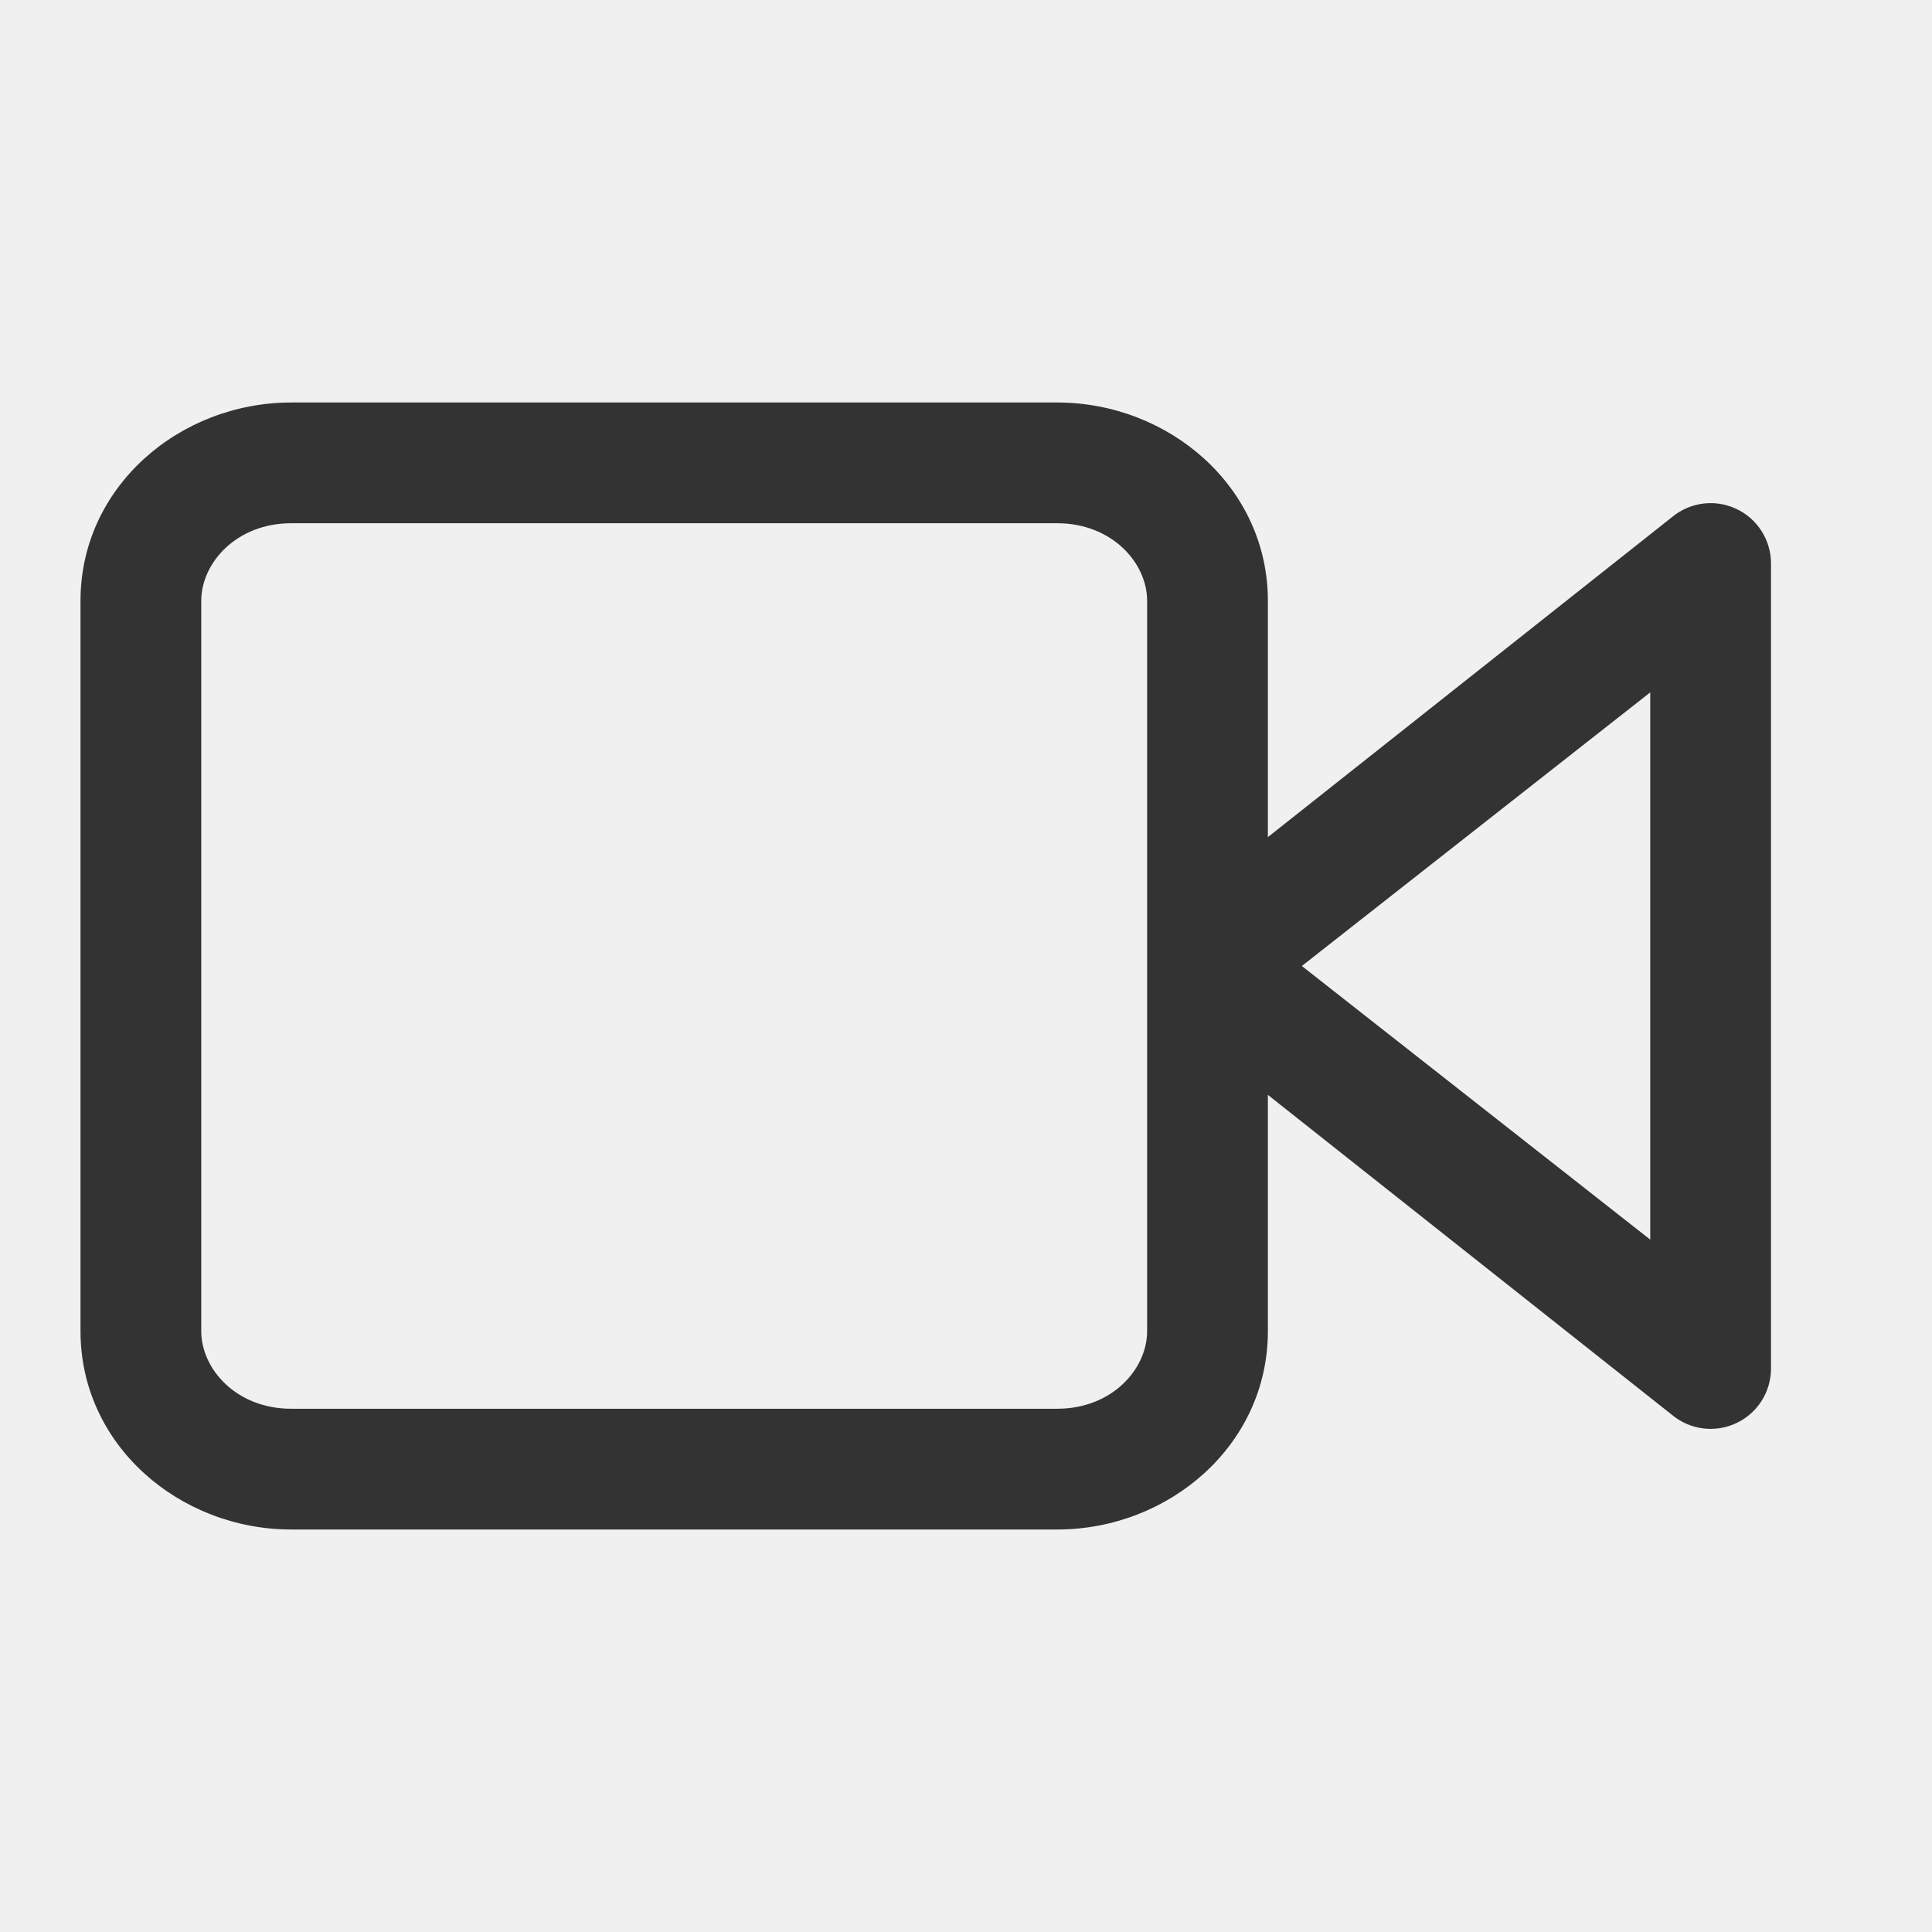
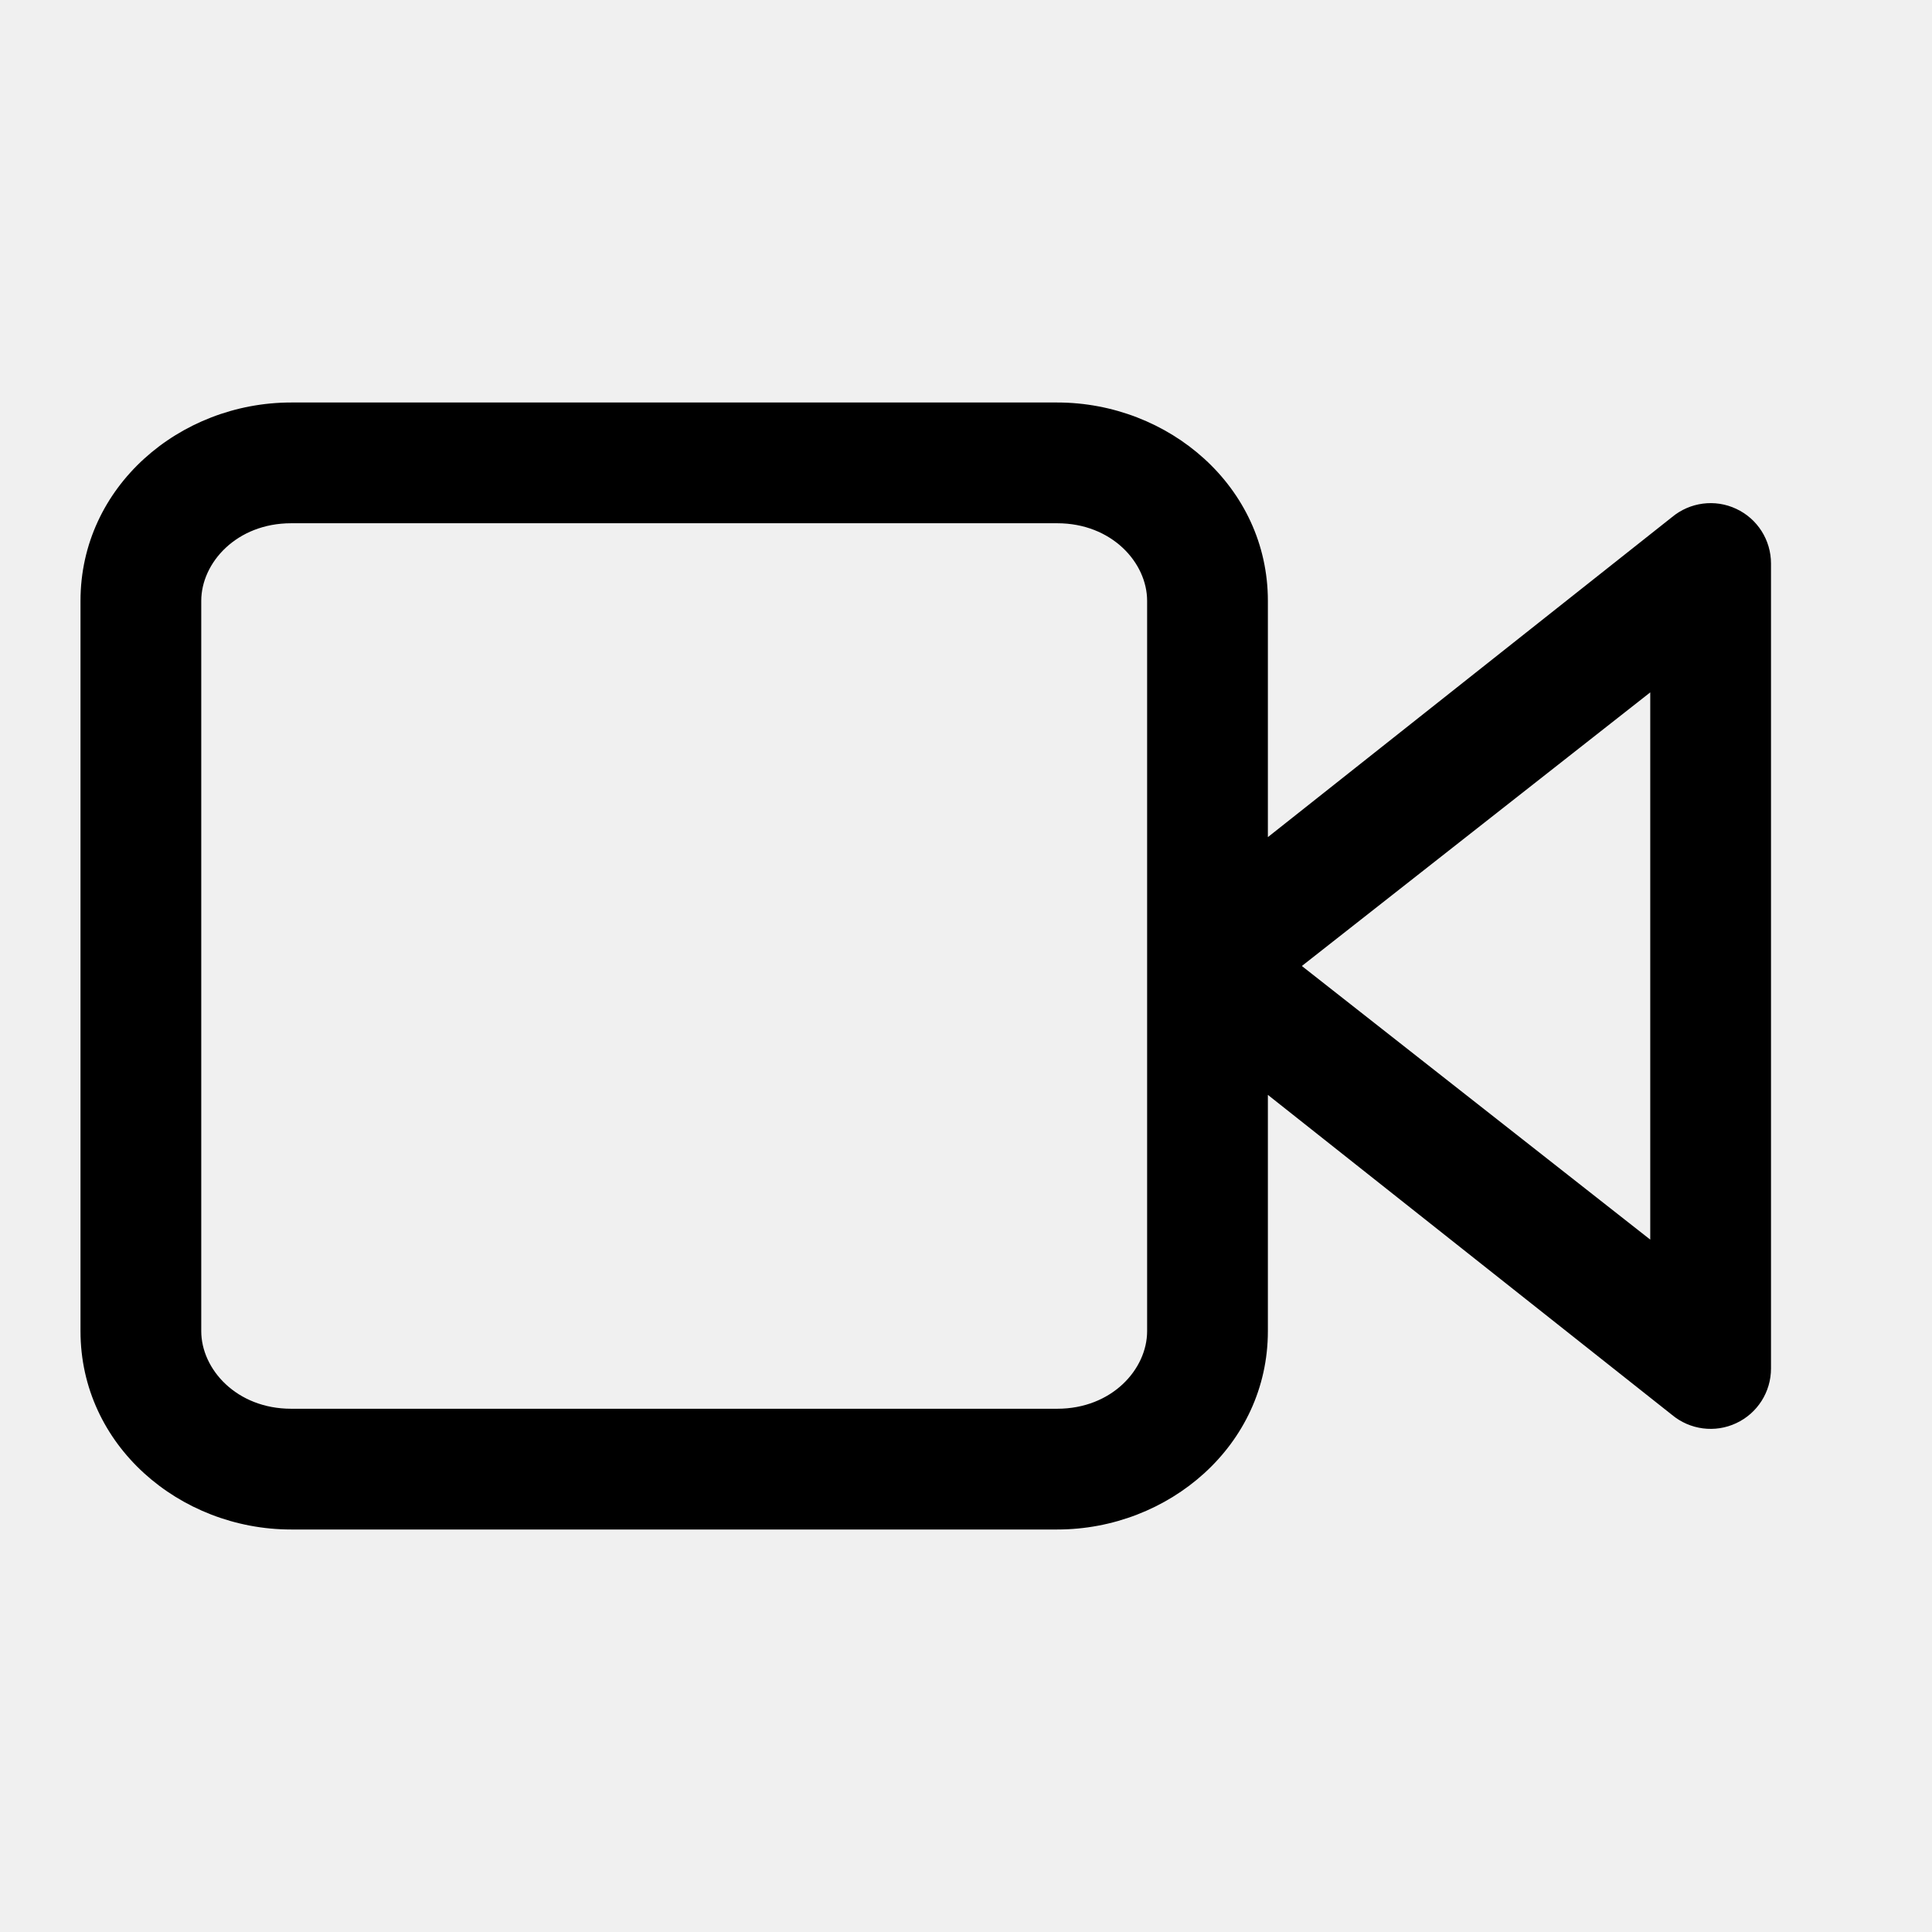
- <svg xmlns="http://www.w3.org/2000/svg" viewBox="0 0 24 24" fill="none">
+ <svg xmlns="http://www.w3.org/2000/svg" viewBox="0 0 24 24" fill="currentColor" data-slot="icon">
  <g clip-path="url(#clip0_2117_12174)">
-     <path d="M15.75 10.399V7.464C15.75 6.044 14.517 5 13.133 5H3.617C2.233 5 1 6.044 1 7.464V16.536C1 17.956 2.233 19 3.617 19H13.133C14.517 19 15.75 17.956 15.75 16.536V13.601L20.77 17.576C20.993 17.762 21.305 17.803 21.568 17.679C21.832 17.556 22 17.291 22 17V7C22 6.709 21.832 6.444 21.568 6.321C21.305 6.197 20.993 6.238 20.77 6.424L15.75 10.399ZM2.5 7.464C2.5 6.991 2.939 6.5 3.617 6.5H13.133C13.812 6.5 14.25 6.991 14.25 7.464V16.536C14.25 17.009 13.812 17.5 13.133 17.5H3.617C2.939 17.5 2.5 17.009 2.5 16.536V7.464ZM20.5 15.399L16.172 12L20.5 8.601V15.399Z" fill="#333333" />
+     <path d="M15.75 10.399V7.464C15.75 6.044 14.517 5 13.133 5H3.617C2.233 5 1 6.044 1 7.464V16.536C1 17.956 2.233 19 3.617 19H13.133C14.517 19 15.75 17.956 15.75 16.536V13.601L20.77 17.576C20.993 17.762 21.305 17.803 21.568 17.679C21.832 17.556 22 17.291 22 17V7C22 6.709 21.832 6.444 21.568 6.321C21.305 6.197 20.993 6.238 20.77 6.424L15.75 10.399ZM2.5 7.464C2.5 6.991 2.939 6.5 3.617 6.5H13.133C13.812 6.5 14.25 6.991 14.25 7.464V16.536C14.25 17.009 13.812 17.5 13.133 17.5H3.617C2.939 17.5 2.5 17.009 2.5 16.536V7.464ZM20.5 15.399L16.172 12L20.5 8.601V15.399Z" />
  </g>
  <defs>
    <clipPath id="clip0_2117_12174">
-       <rect width="24" height="24" fill="white" />
+       <rect width="24" height="24" />
    </clipPath>
  </defs>
</svg>
